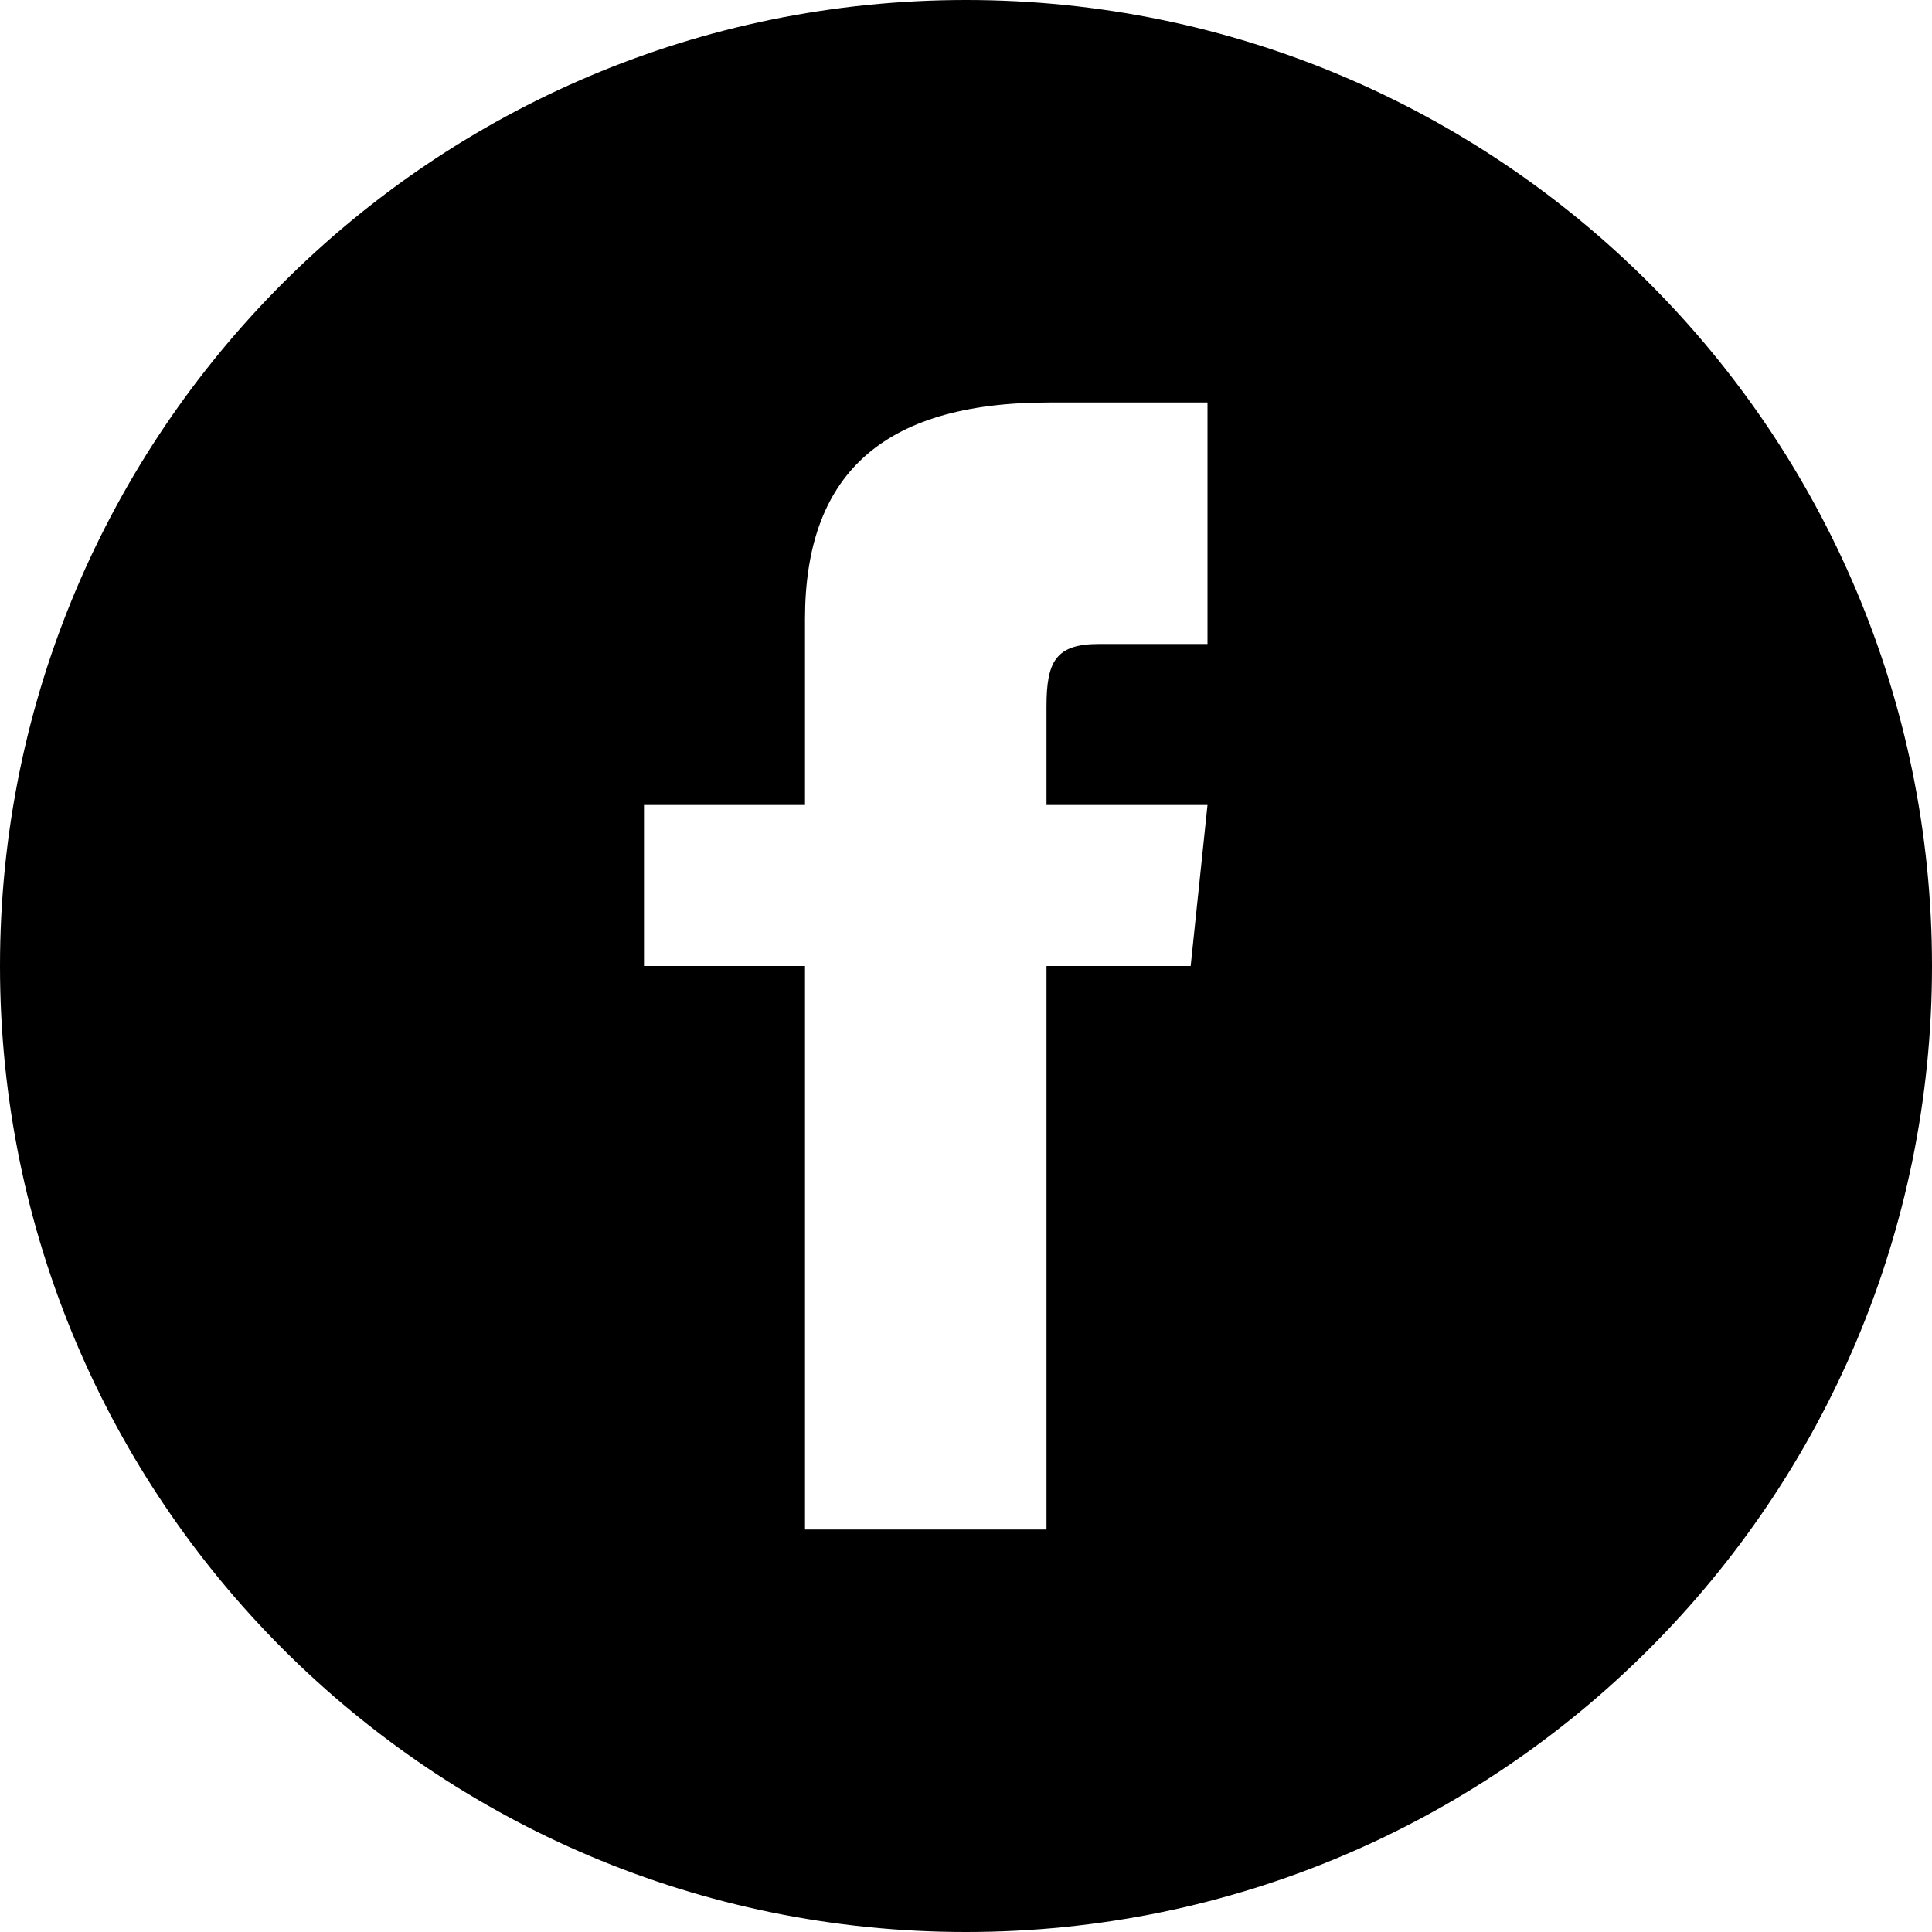
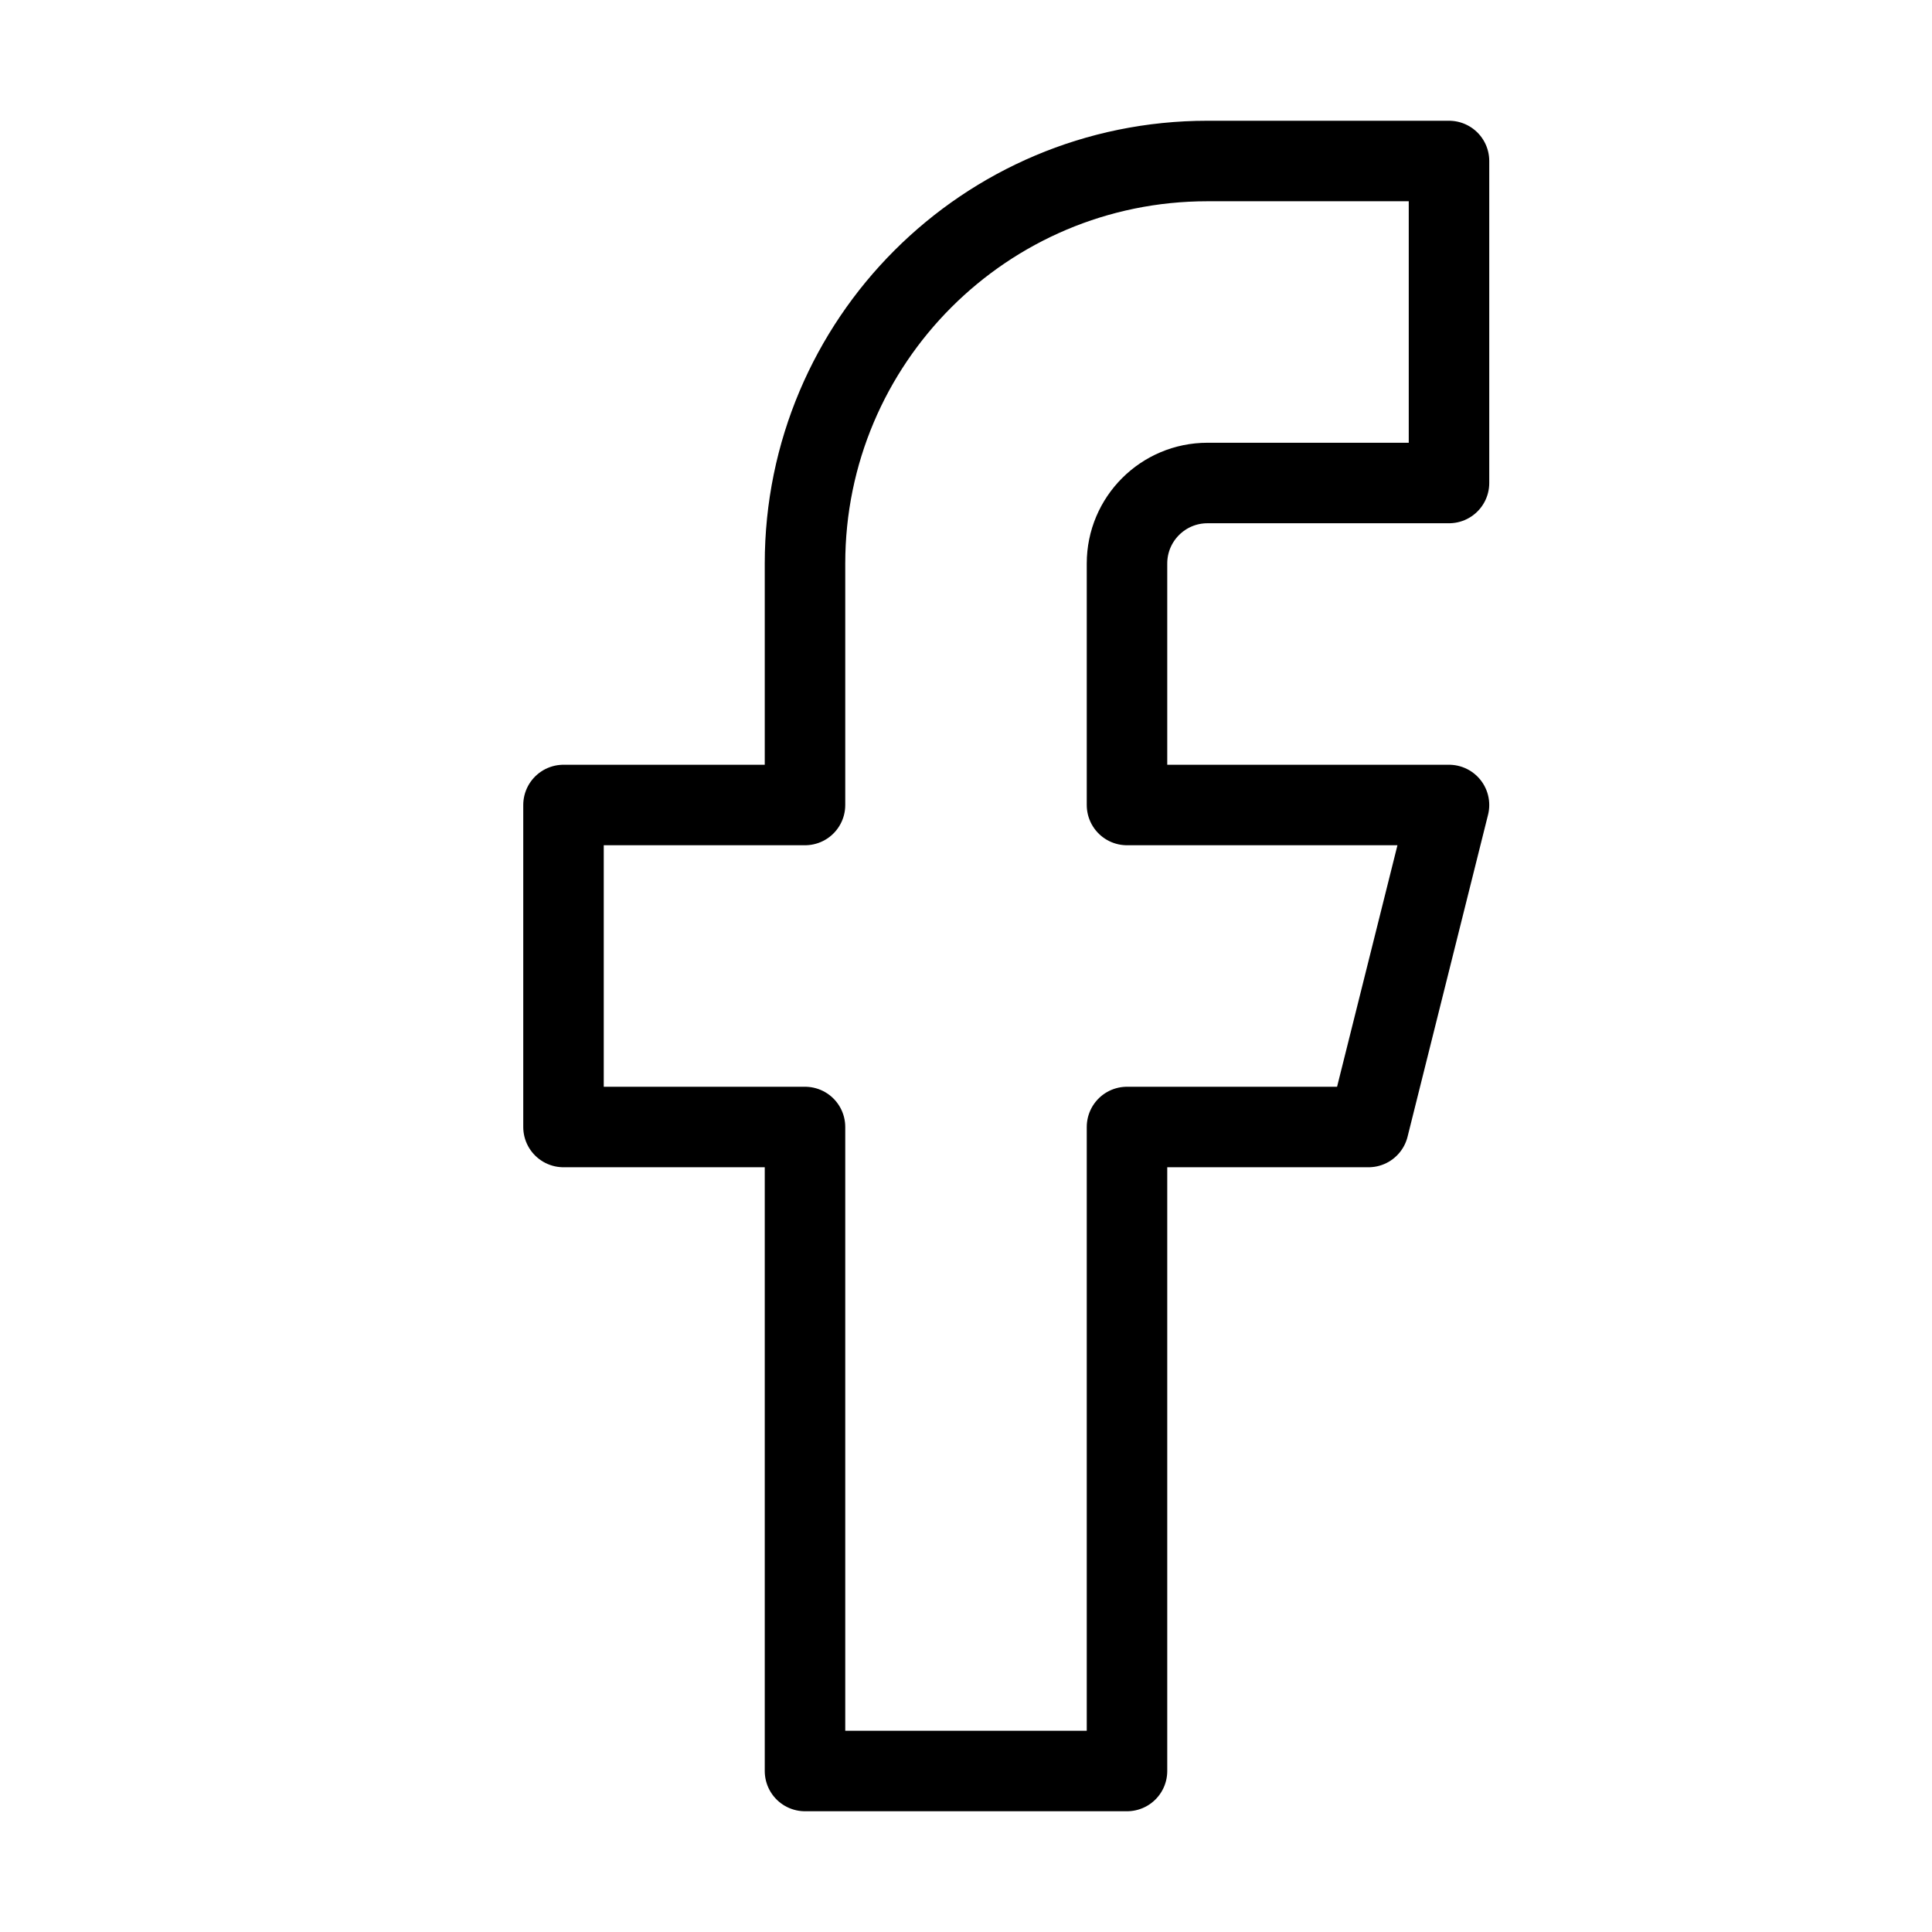
- <svg xmlns="http://www.w3.org/2000/svg" width="50" height="50" viewBox="0 0 24 24">
-   <path d="M12 0c-6.627 0-12 5.373-12 12s5.373 12 12 12 12-5.373 12-12-5.373-12-12-12zm3 8h-1.35c-.538 0-.65.221-.65.778v1.222h2l-.209 2h-1.791v7h-3v-7h-2v-2h2v-2.308c0-1.769.931-2.692 3.029-2.692h1.971v3z" />
+ <svg xmlns="http://www.w3.org/2000/svg" width="50" height="50" viewBox="0 0 24 24" fill="none" stroke="black" stroke-width="1" stroke-linecap="round" stroke-linejoin="round" class="lucide lucide-facebook">
+   <path d="M18 2h-3a5 5 0 0 0-5 5v3H7v4h3v8h4v-8h3l1-4h-4V7a1 1 0 0 1 1-1h3z" />
</svg>
